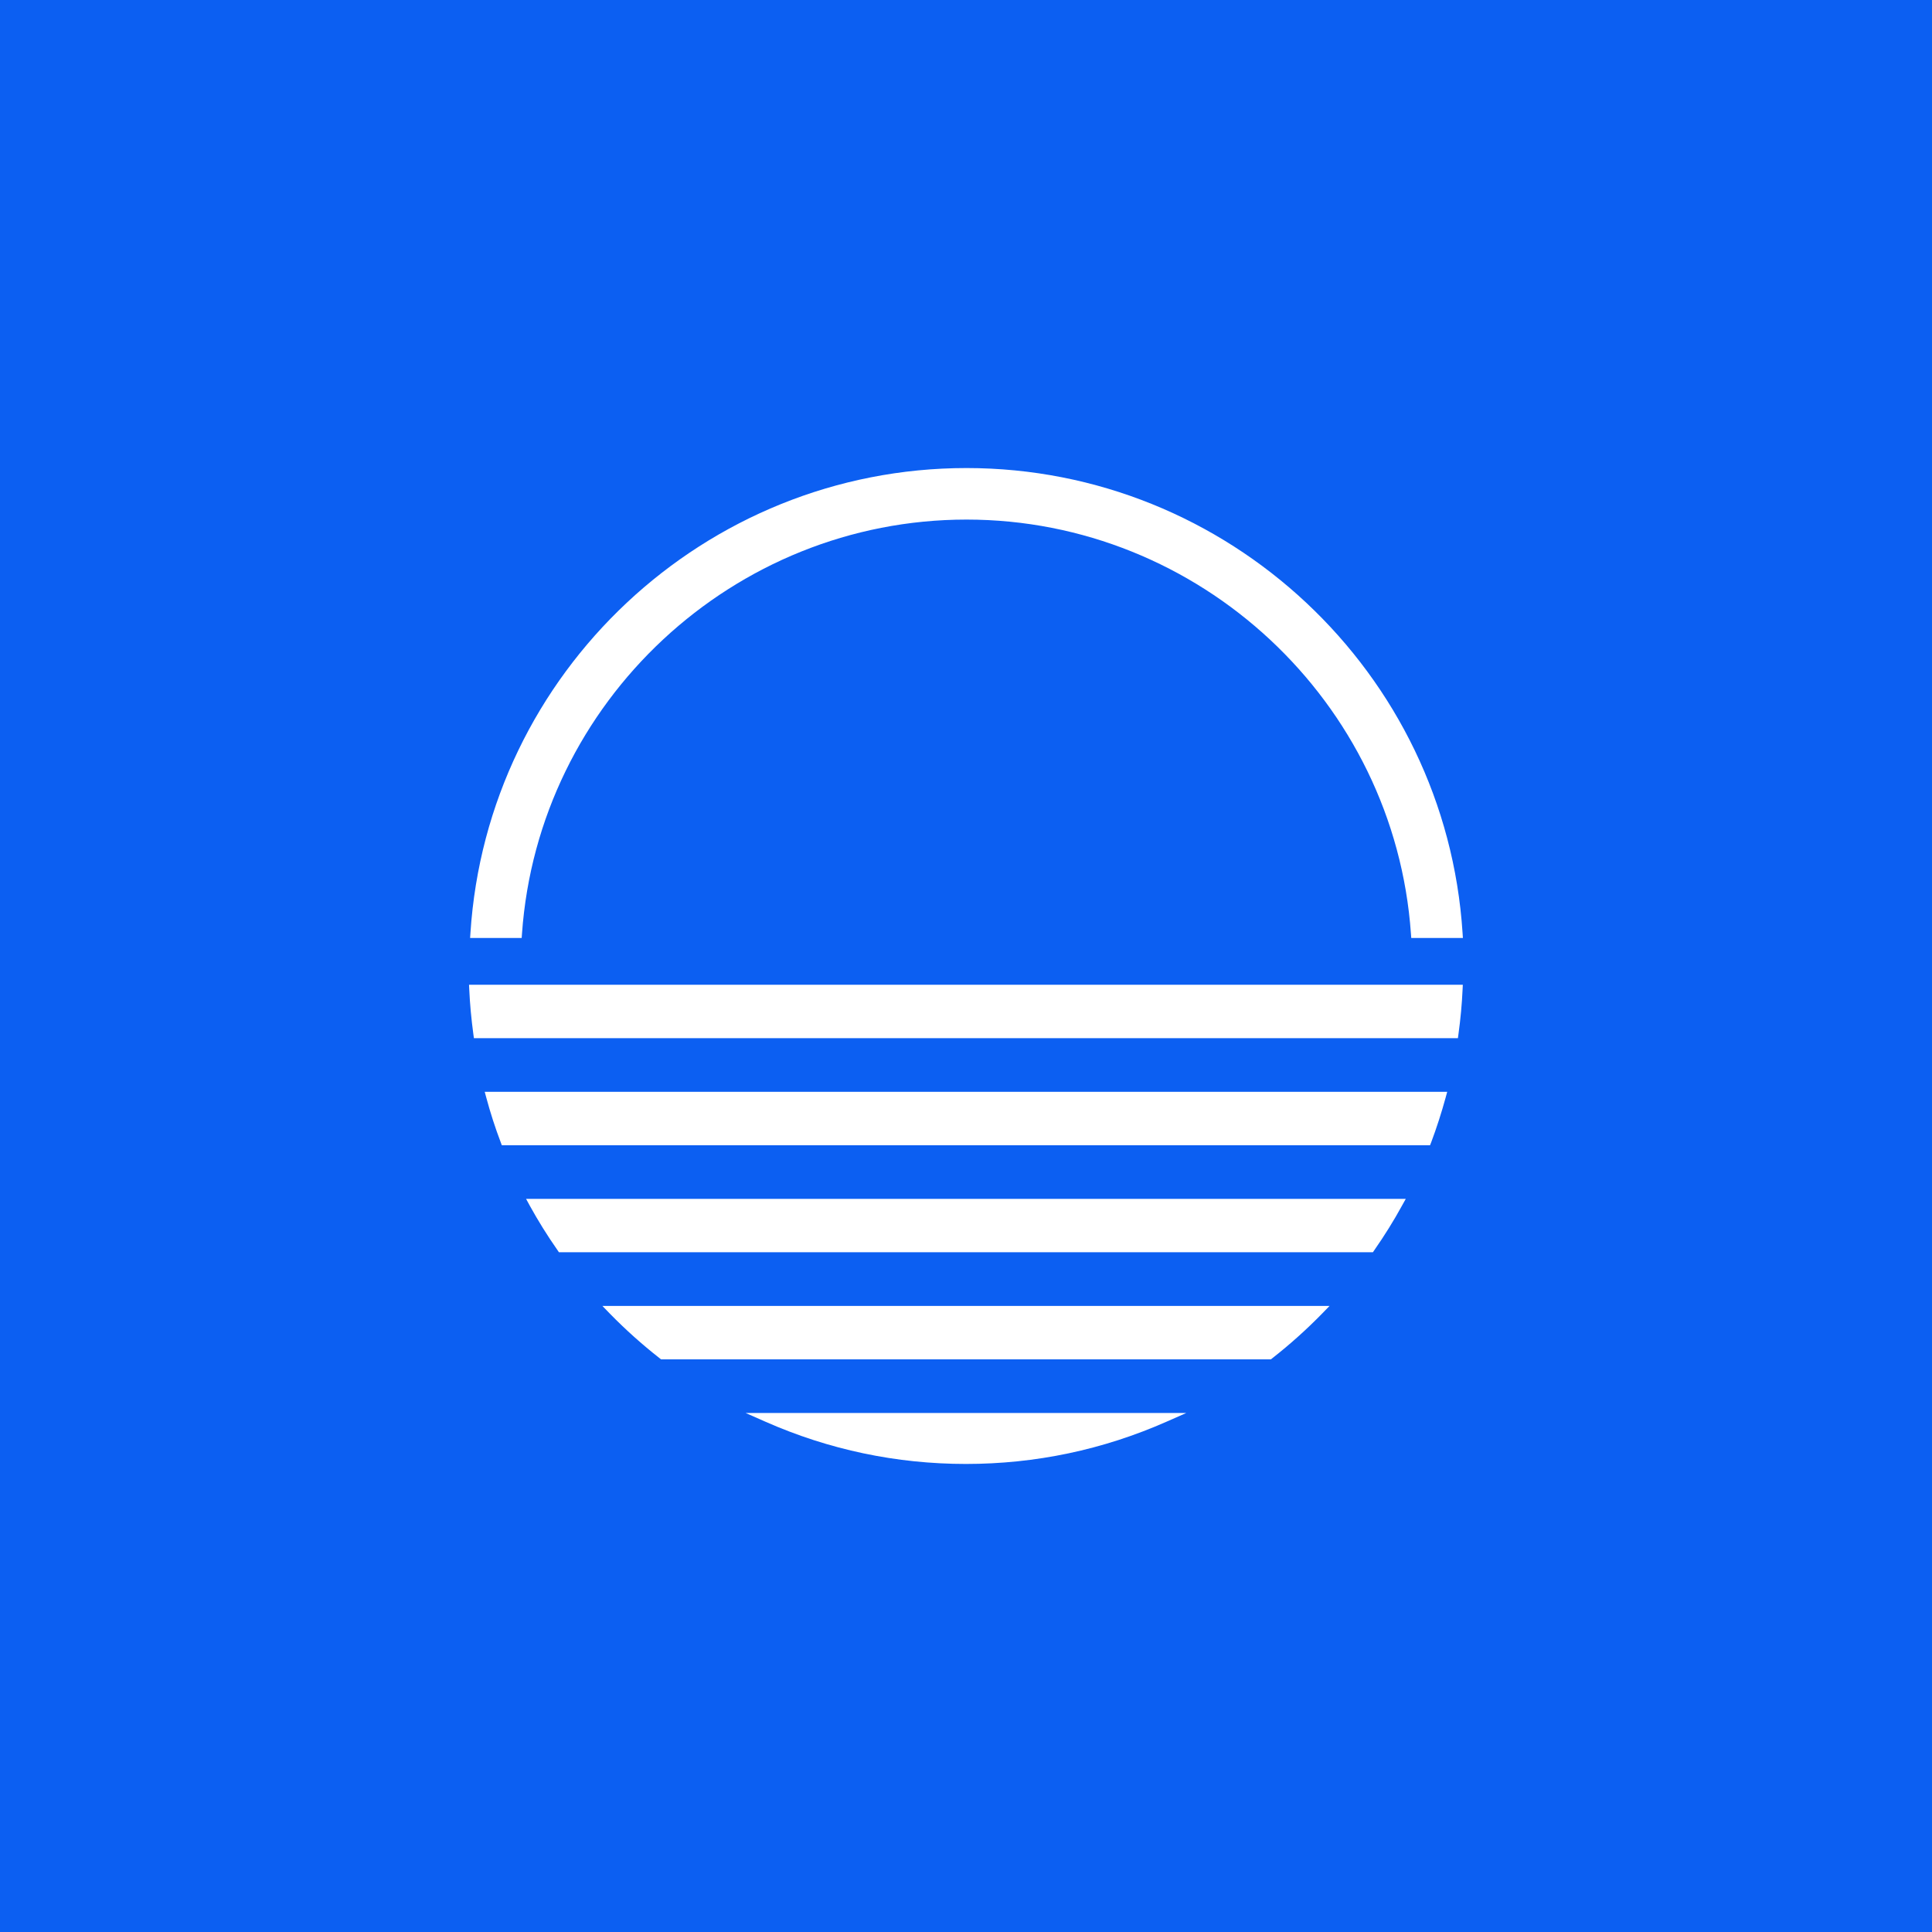
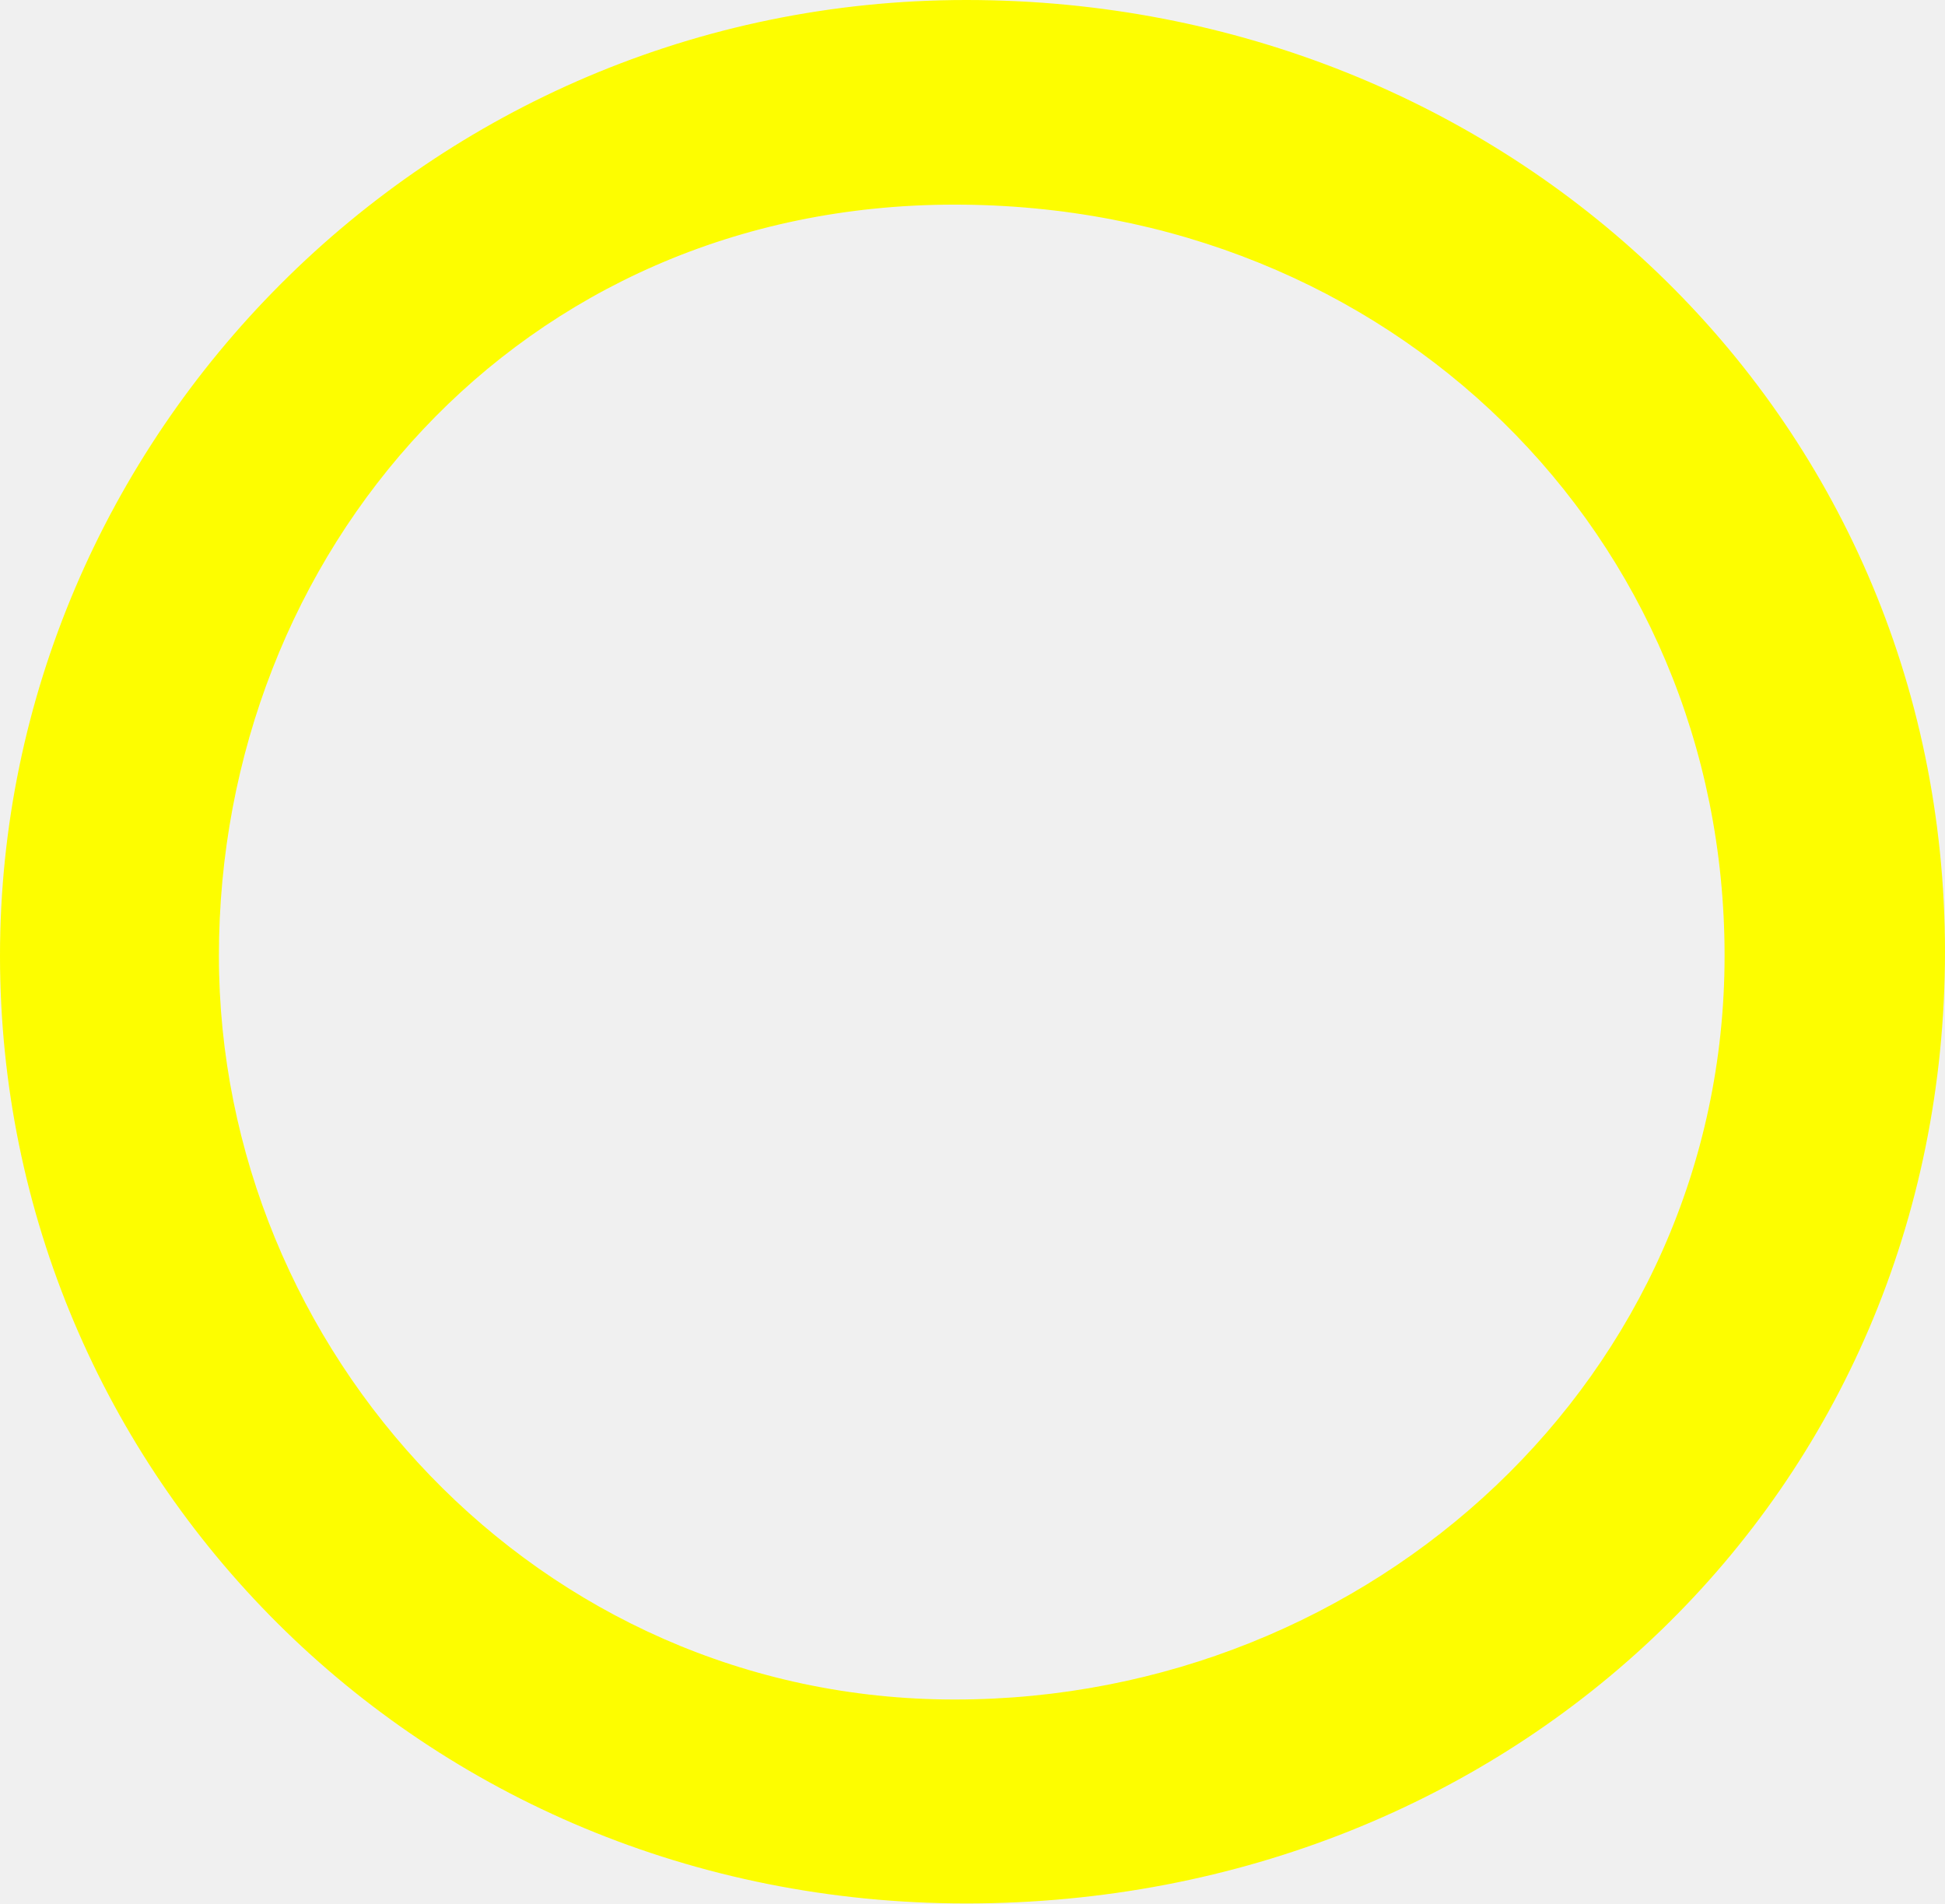
- <svg xmlns="http://www.w3.org/2000/svg" width="73" height="73" viewBox="0 0 73 73" fill="none">
-   <g clip-path="url(#clip0_1357_11)">
-     <path d="M73 0H0V73H73V0Z" fill="#0C5FF2" />
-     <path d="M19.712 35.442H17.763L17.775 35.258C18.409 25.404 26.641 17.685 36.519 17.685C46.396 17.685 54.631 25.403 55.263 35.258L55.275 35.442H53.324L53.312 35.281C52.696 26.504 45.318 19.632 36.519 19.632C27.718 19.632 20.342 26.506 19.723 35.281L19.711 35.442H19.712Z" fill="white" />
-     <path d="M19.878 45.299H53.117L52.974 45.555C52.666 46.119 52.312 46.687 51.925 47.242L51.874 47.316H21.119L21.069 47.242C20.68 46.687 20.328 46.119 20.017 45.555L19.878 45.299Z" fill="white" />
-     <path d="M28.173 53.389H44.824L44.073 53.72C41.676 54.778 39.127 55.315 36.498 55.315C33.87 55.315 31.323 54.778 28.924 53.72L28.173 53.389Z" fill="white" />
-     <path d="M18.313 41.254H54.682L54.623 41.472C54.465 42.049 54.282 42.616 54.078 43.16L54.034 43.272H18.96L18.919 43.16C18.712 42.616 18.529 42.049 18.374 41.472L18.315 41.254H18.313Z" fill="white" />
-     <path d="M22.76 49.345H50.236L49.95 49.639C49.366 50.237 48.733 50.804 48.068 51.325L48.02 51.363H24.977L24.93 51.325C24.264 50.804 23.63 50.235 23.047 49.639L22.762 49.345H22.76Z" fill="white" />
-     <path d="M17.723 37.209H55.272L55.263 37.39C55.239 37.931 55.187 38.499 55.107 39.077L55.087 39.227H17.907L17.886 39.077C17.808 38.5 17.755 37.933 17.731 37.39L17.722 37.209H17.723Z" fill="white" />
+ <svg xmlns="http://www.w3.org/2000/svg" width="512" height="501" viewBox="0 0 512 501" fill="none">
+   <g clip-path="url(#clip0_2403_761)">
+     <path d="M512 250.408C512 392.899 398.463 501 254.368 501C110.273 501 0 387.727 0 251.556C0 115.384 112.383 0 254.368 0C396.354 0 512 108.101 512 250.592V250.408ZM57.624 251.556C57.624 355.462 141.401 447.325 251.289 447.325C361.178 447.325 453.977 362.335 453.977 251.556C453.977 140.777 366.181 53.859 251.289 53.859C136.398 53.859 57.624 145.736 57.624 251.556Z" fill="#FDFD00" />
  </g>
  <defs>
-     <clipPath id="clip0_1357_11">
-       <rect width="73" height="73" fill="white" />
+     <clipPath id="clip0_2403_761">
+       <rect width="512" height="501" fill="white" />
    </clipPath>
  </defs>
</svg>
